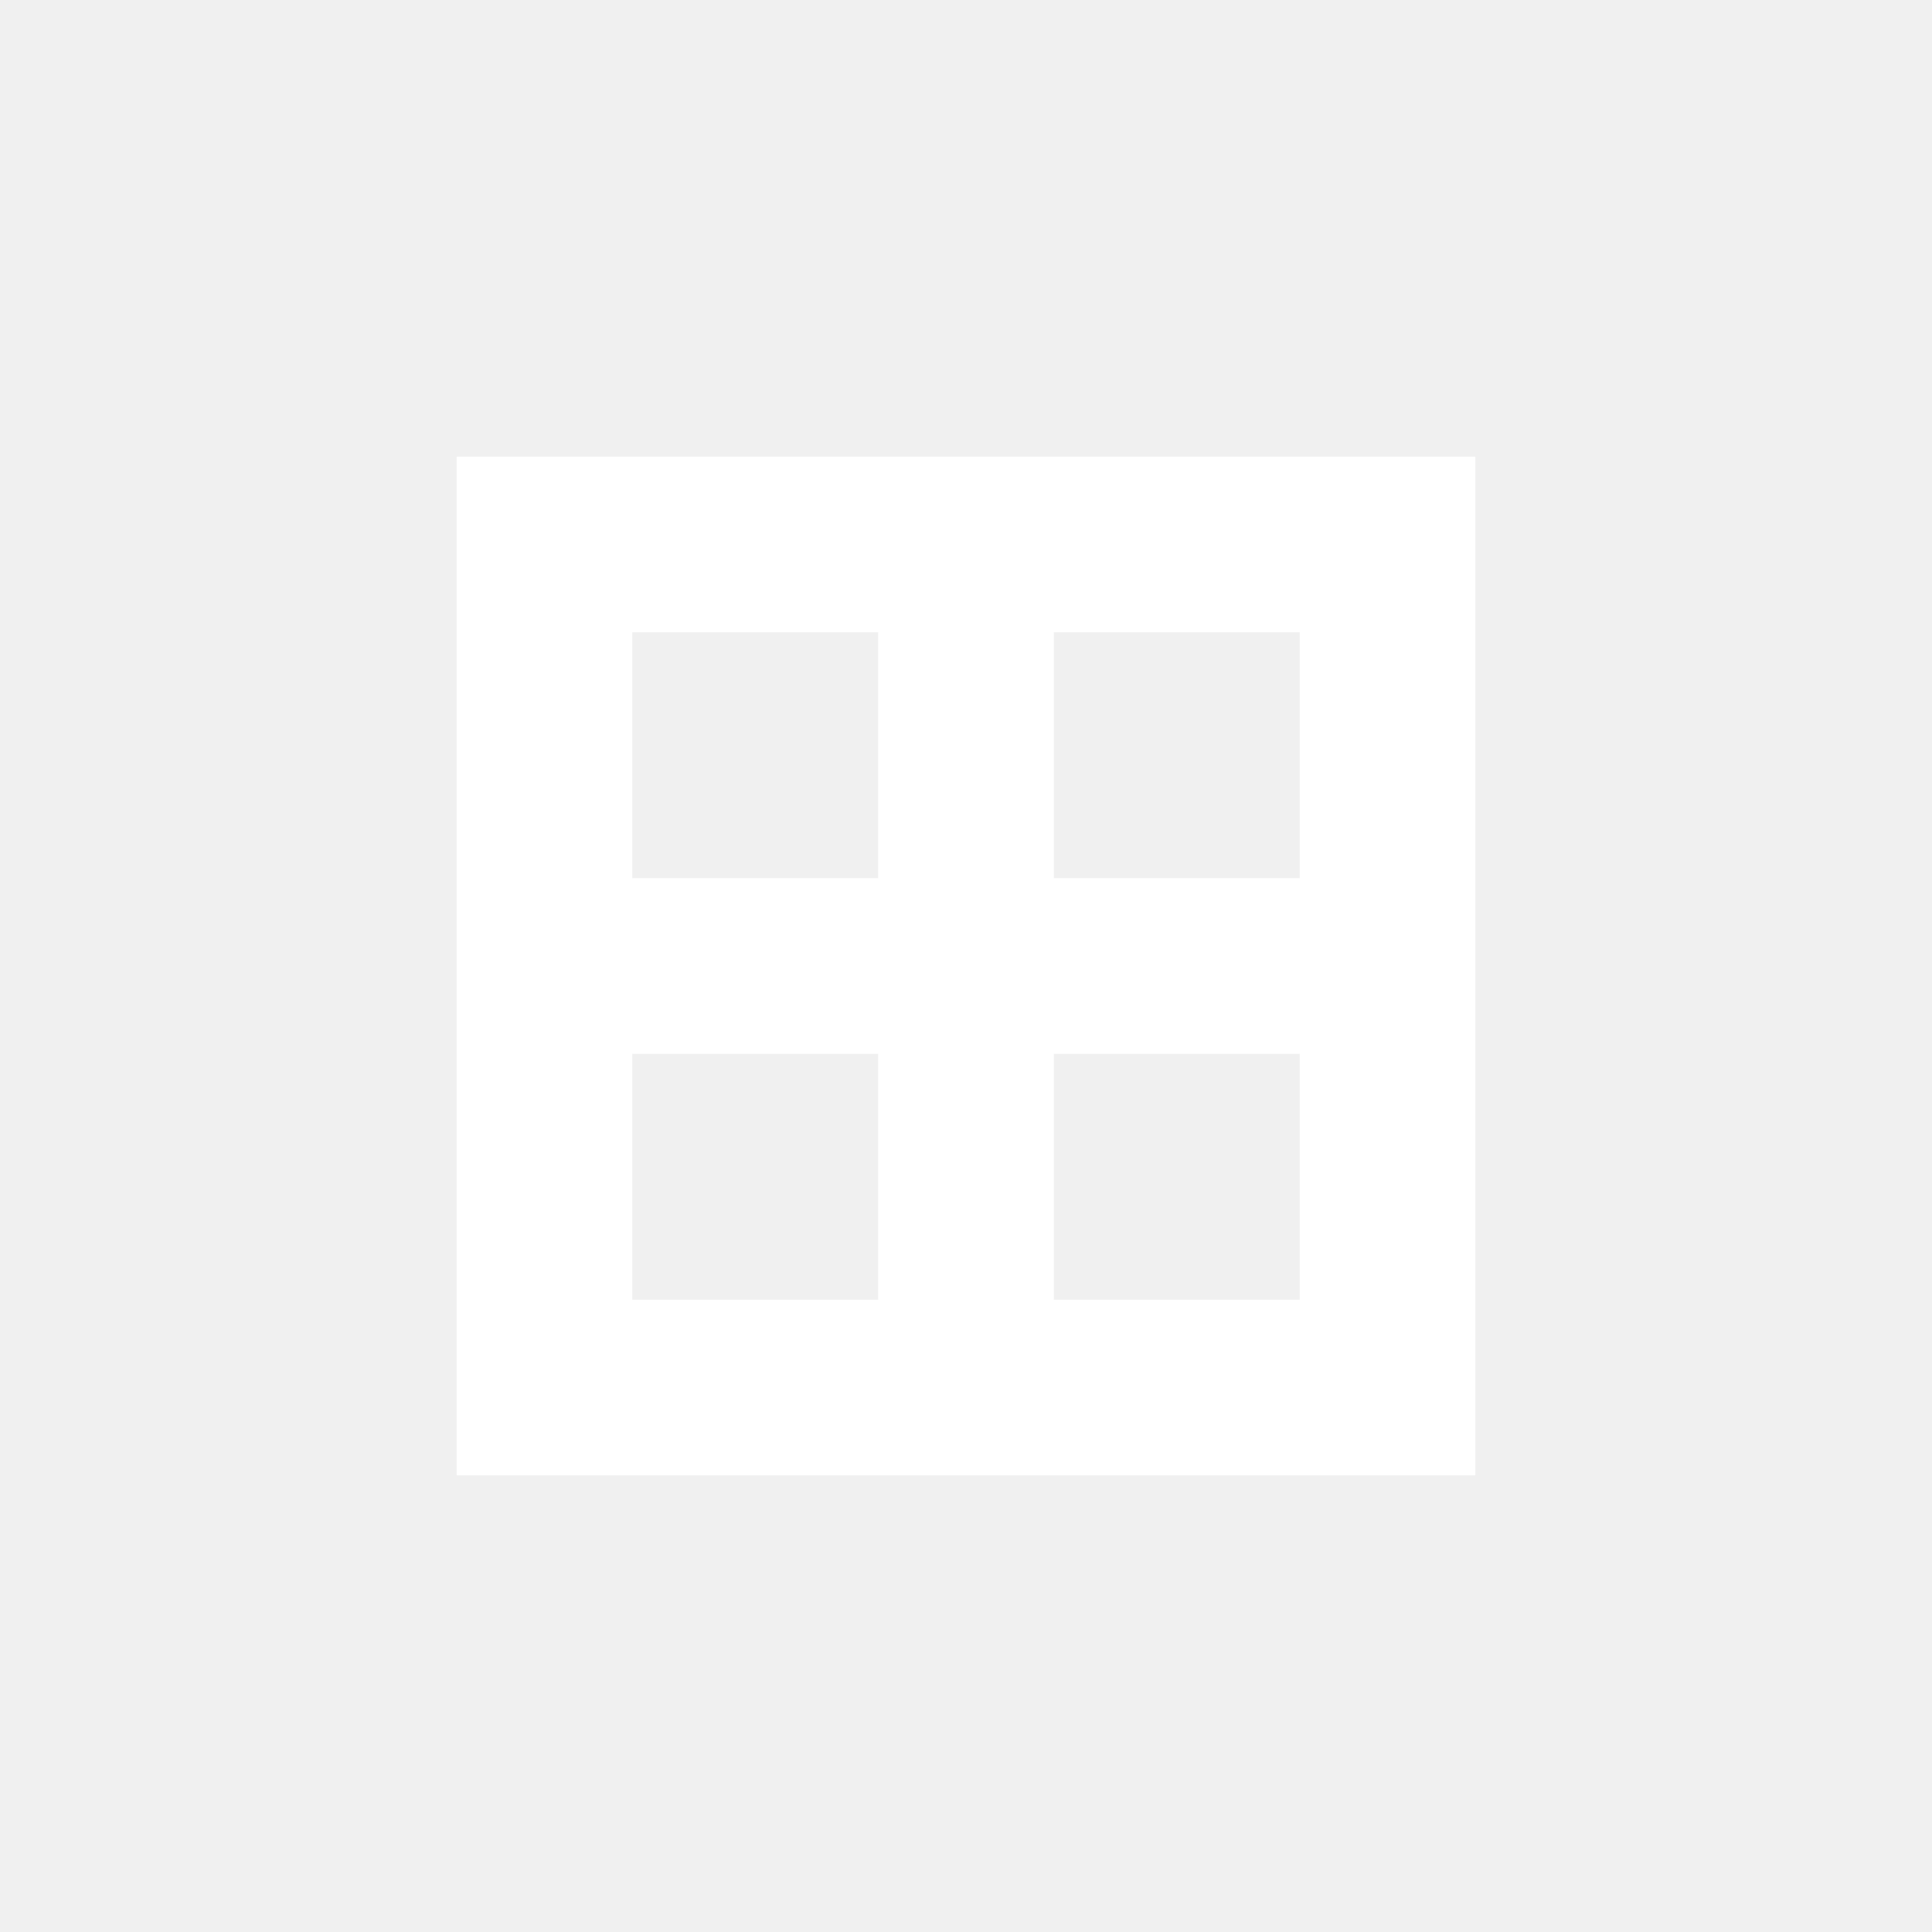
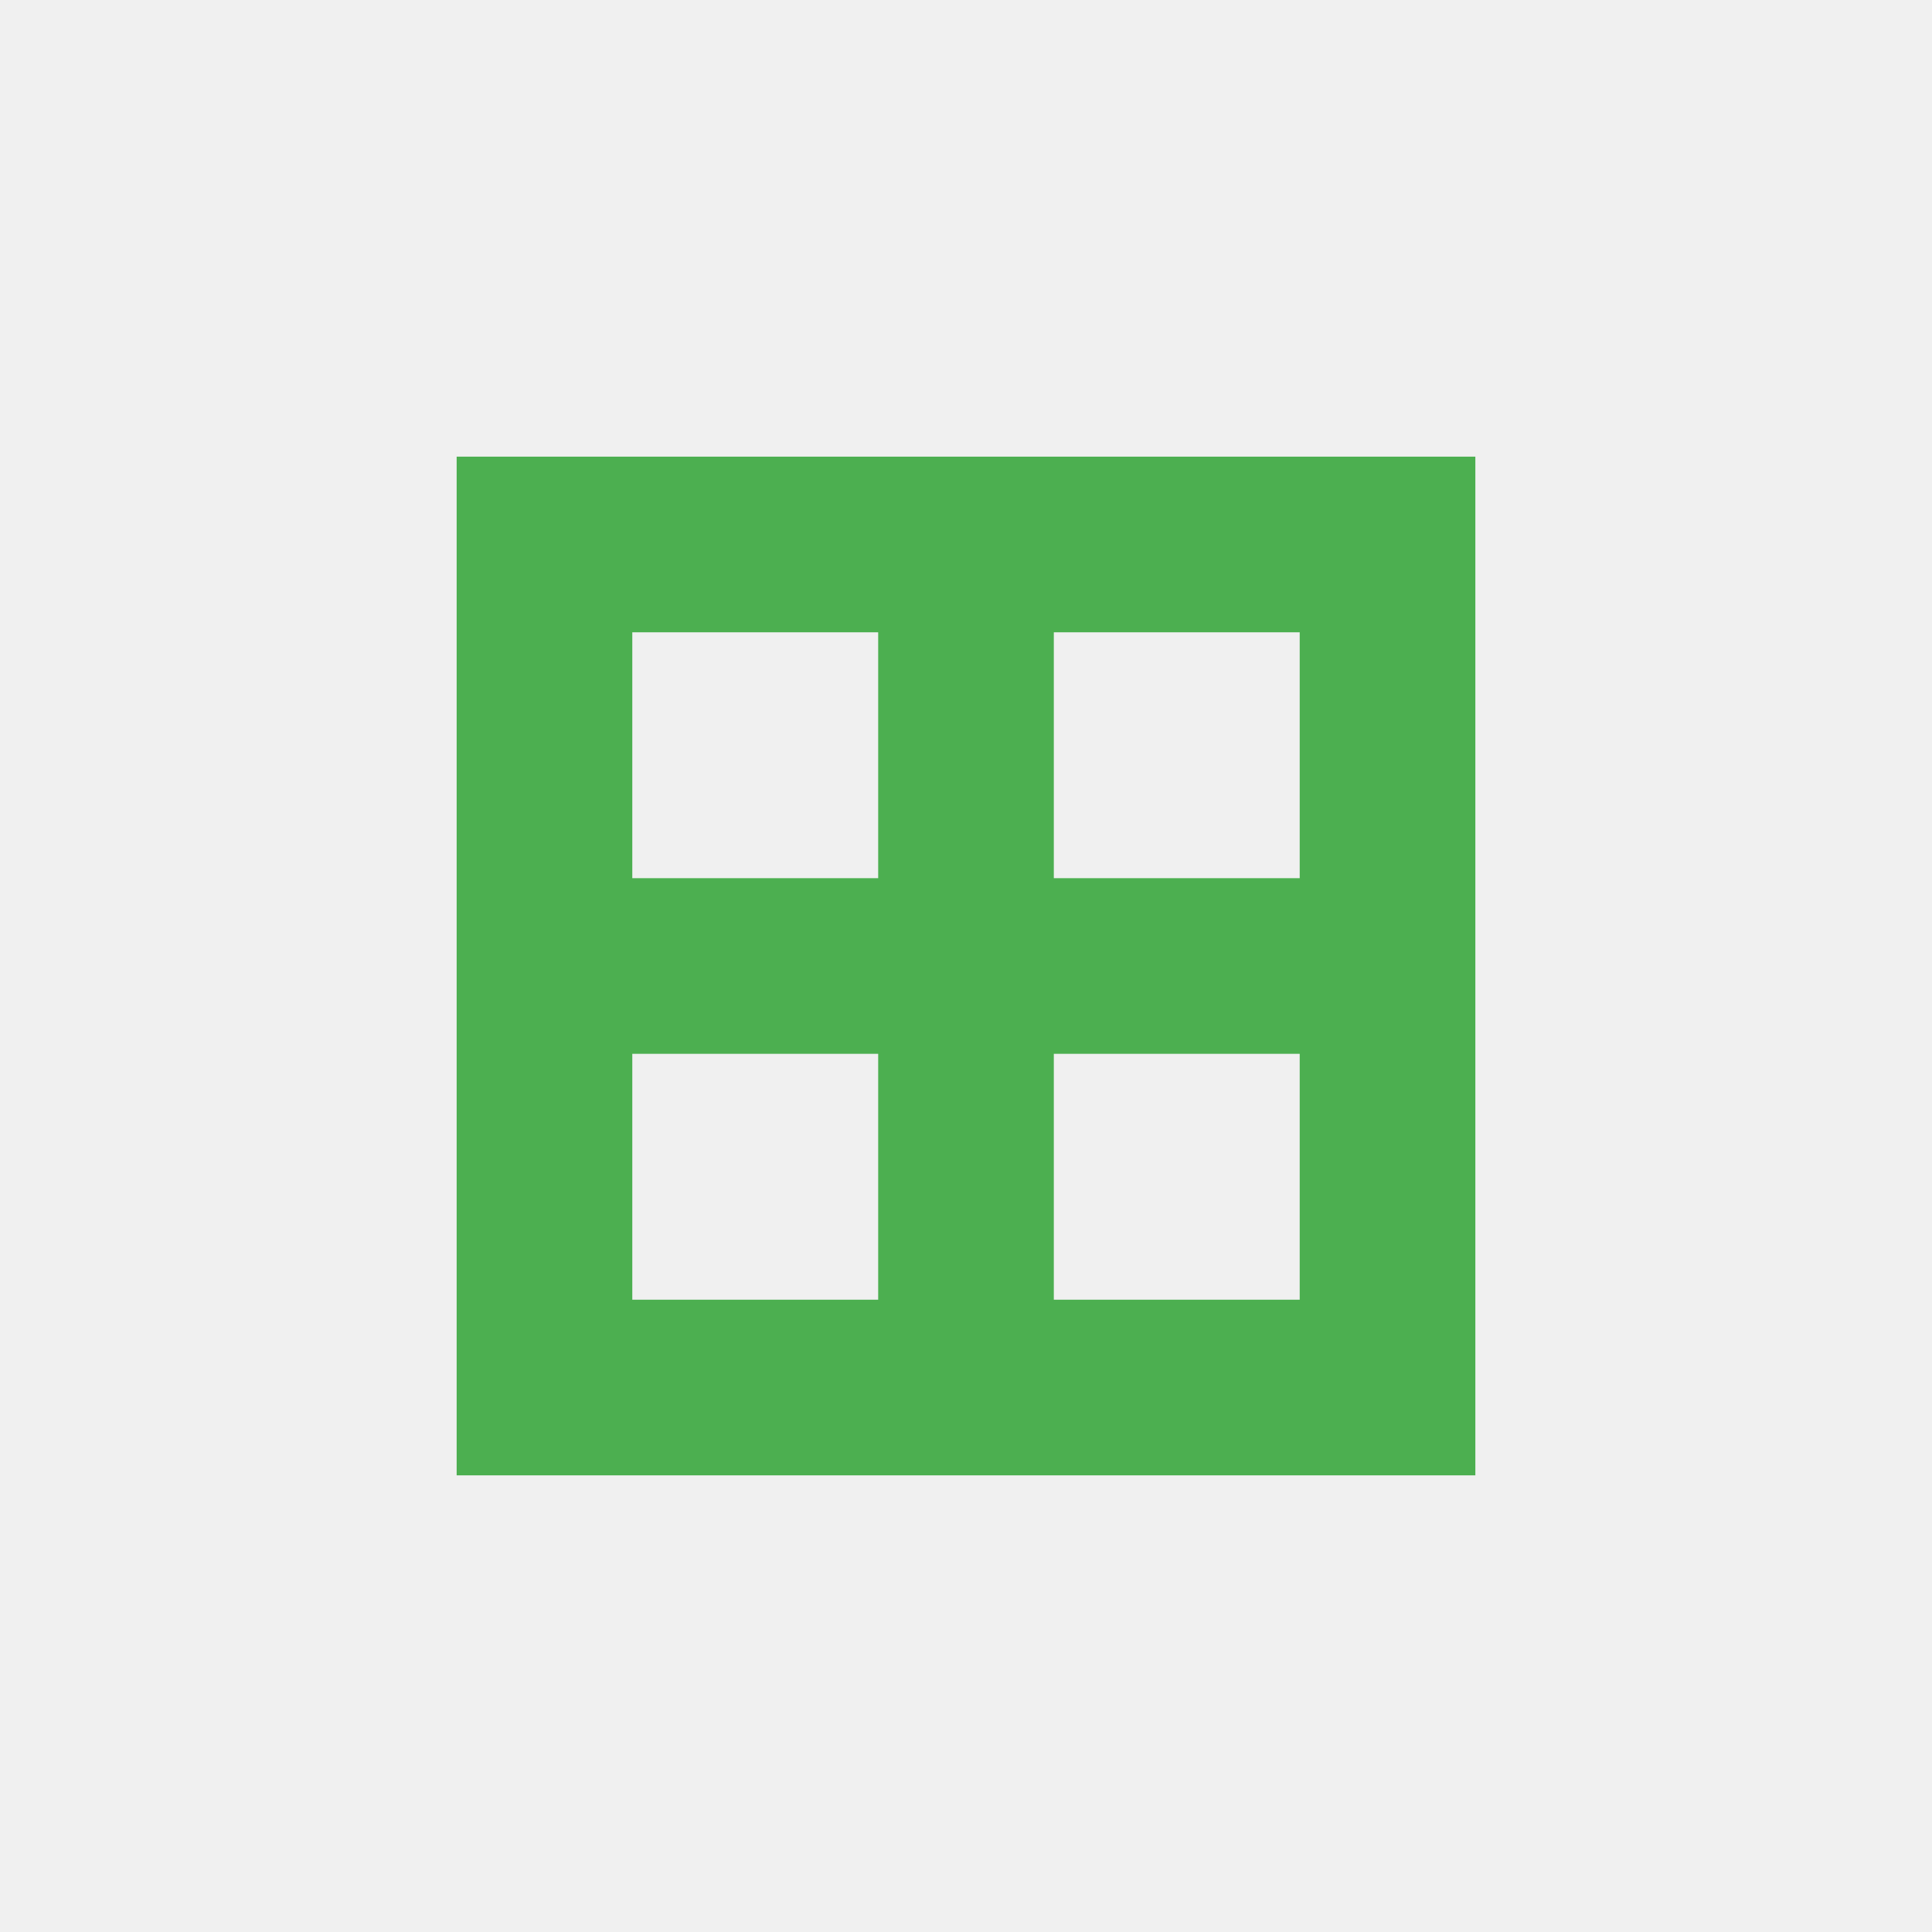
<svg xmlns="http://www.w3.org/2000/svg" version="1.1" id="Layer_1" x="0px" y="0px" viewBox="0 0 22 22" style="enable-background:new 0 0 22 22;" xml:space="preserve">
  <style type="text/css">
- 	.st0{fill:none;stroke:#FFFFFF;stroke-width:2;stroke-miterlimit:10;}
+ 	.st0{fill:none;stroke:#4CAF50;stroke-width:2;stroke-miterlimit:10;}
</style>
  <rect x="6.2" y="6.2" class="st0" width="9.6" height="9.6" />
  <line class="st0" x1="11" y1="6.2" x2="11" y2="15.8" />
  <line class="st0" x1="15.8" y1="11" x2="6.2" y2="11" />
</svg>
